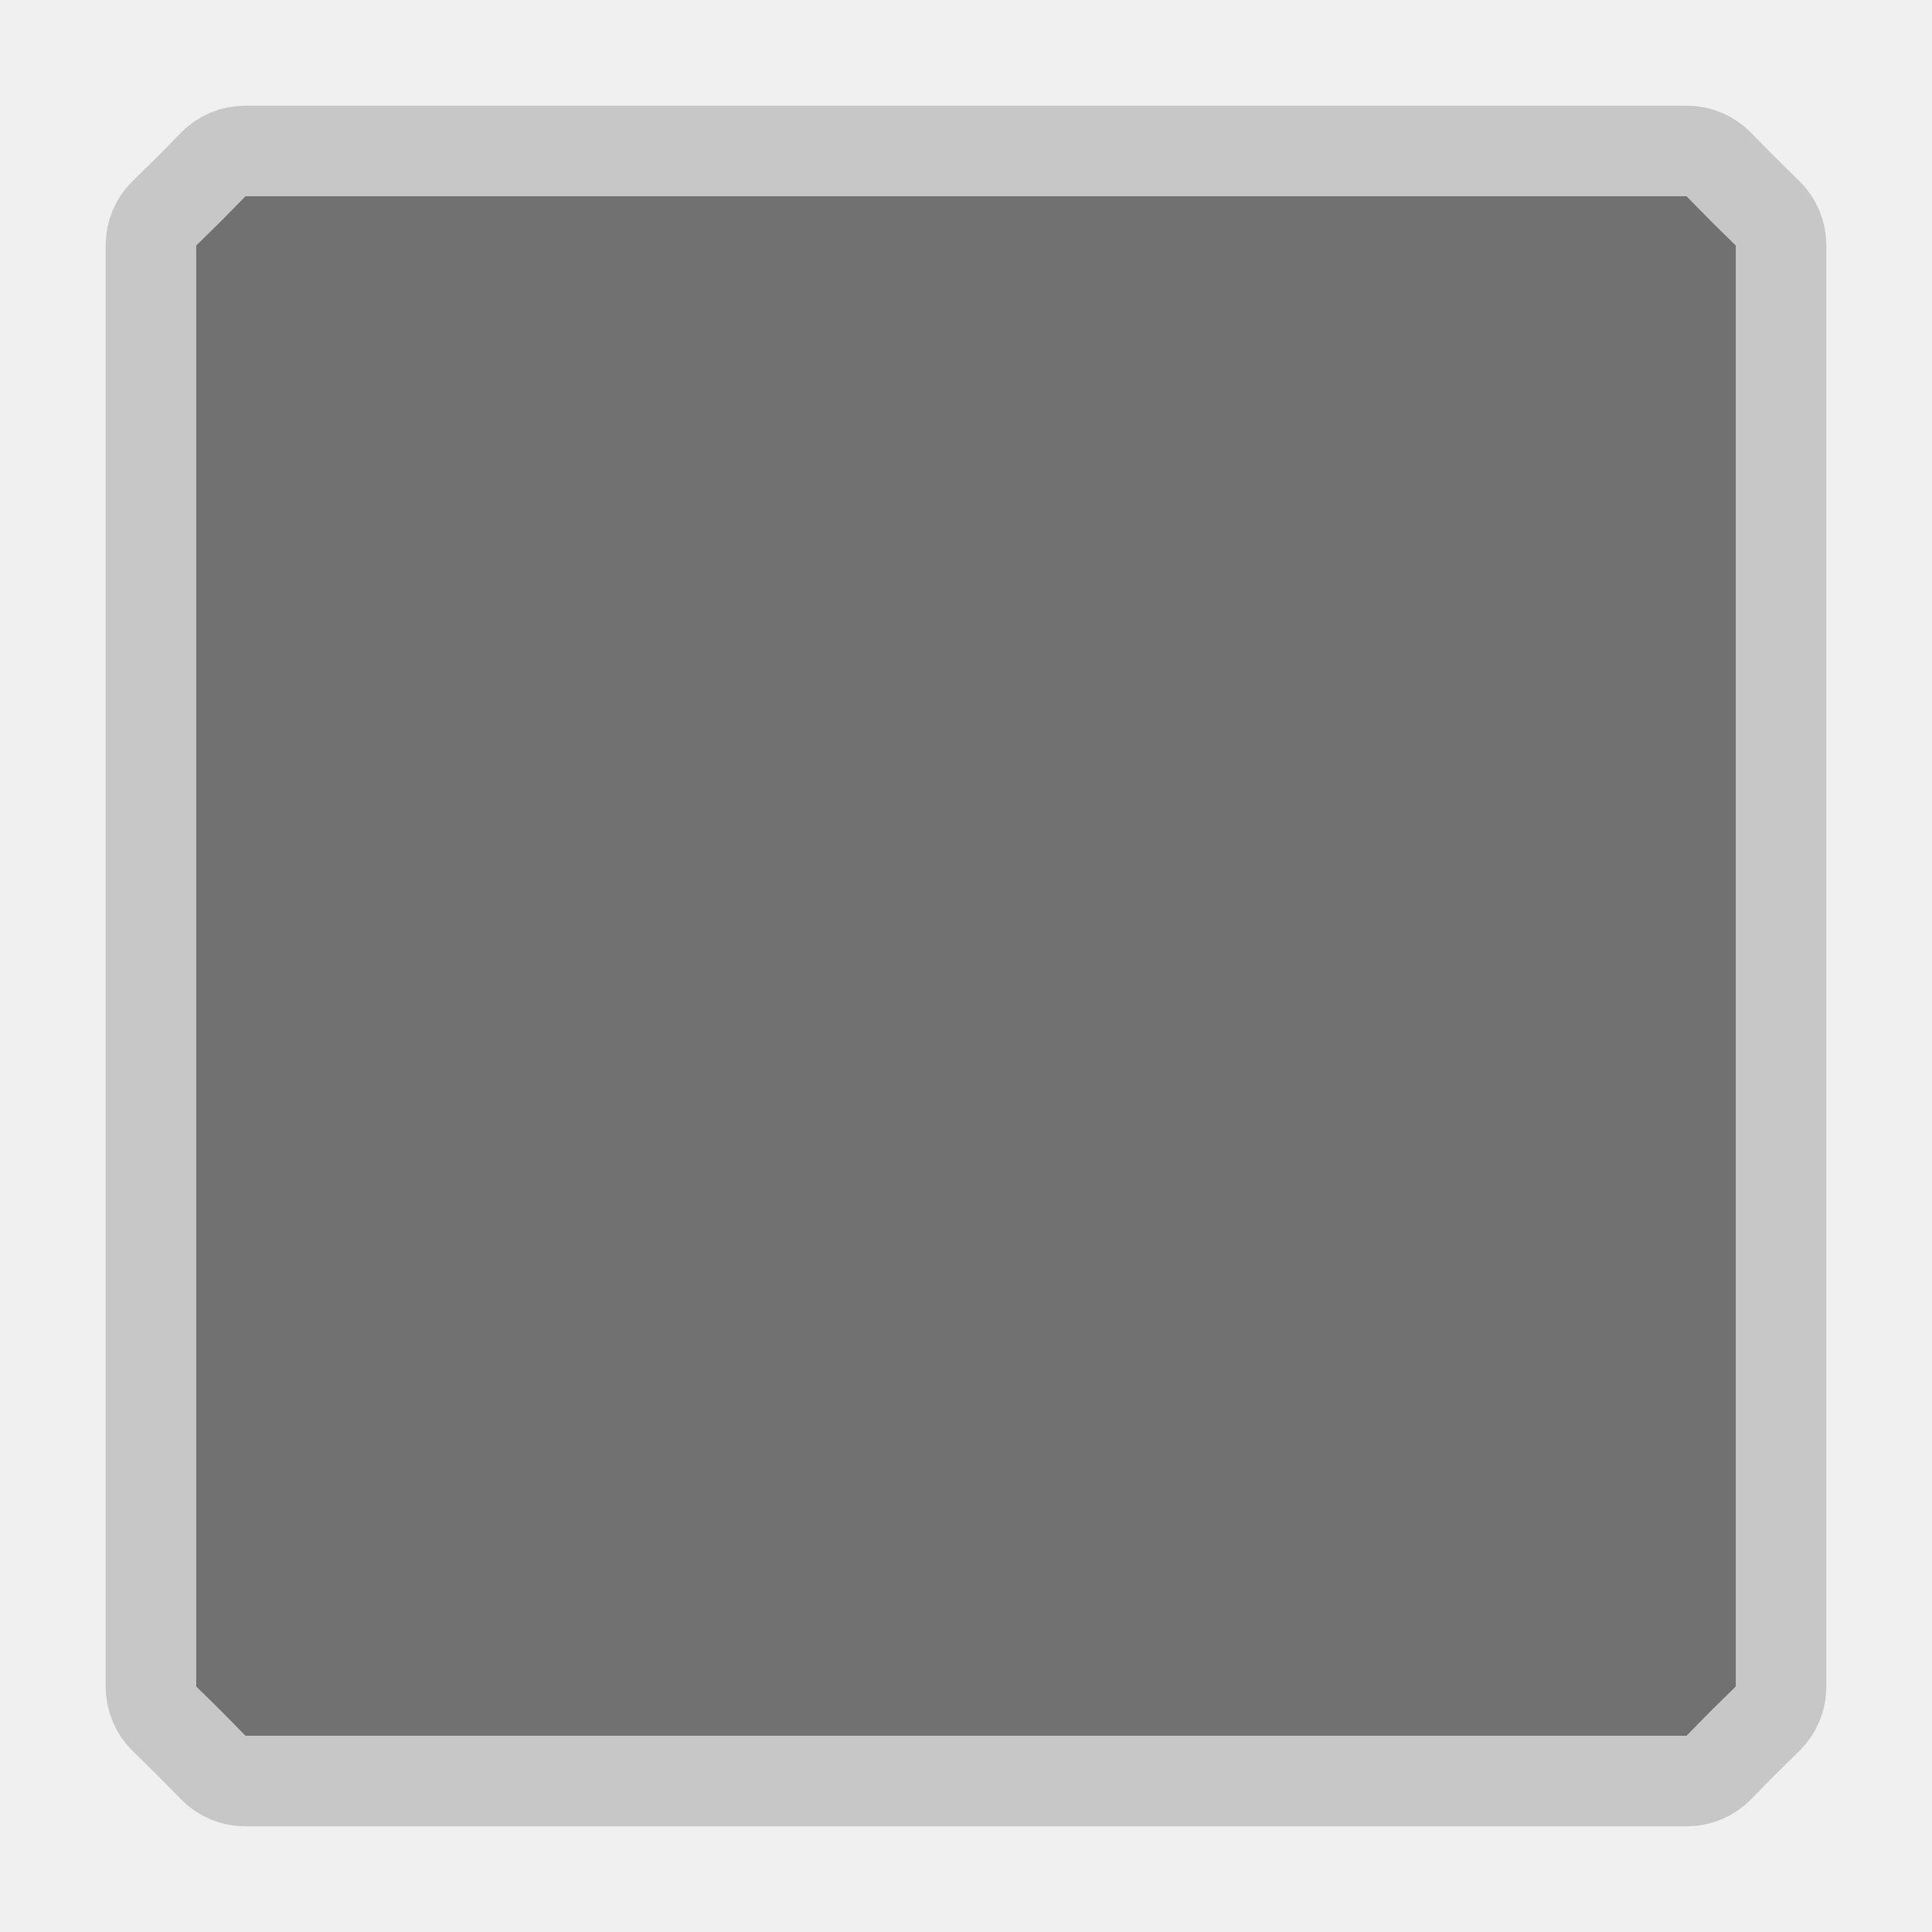
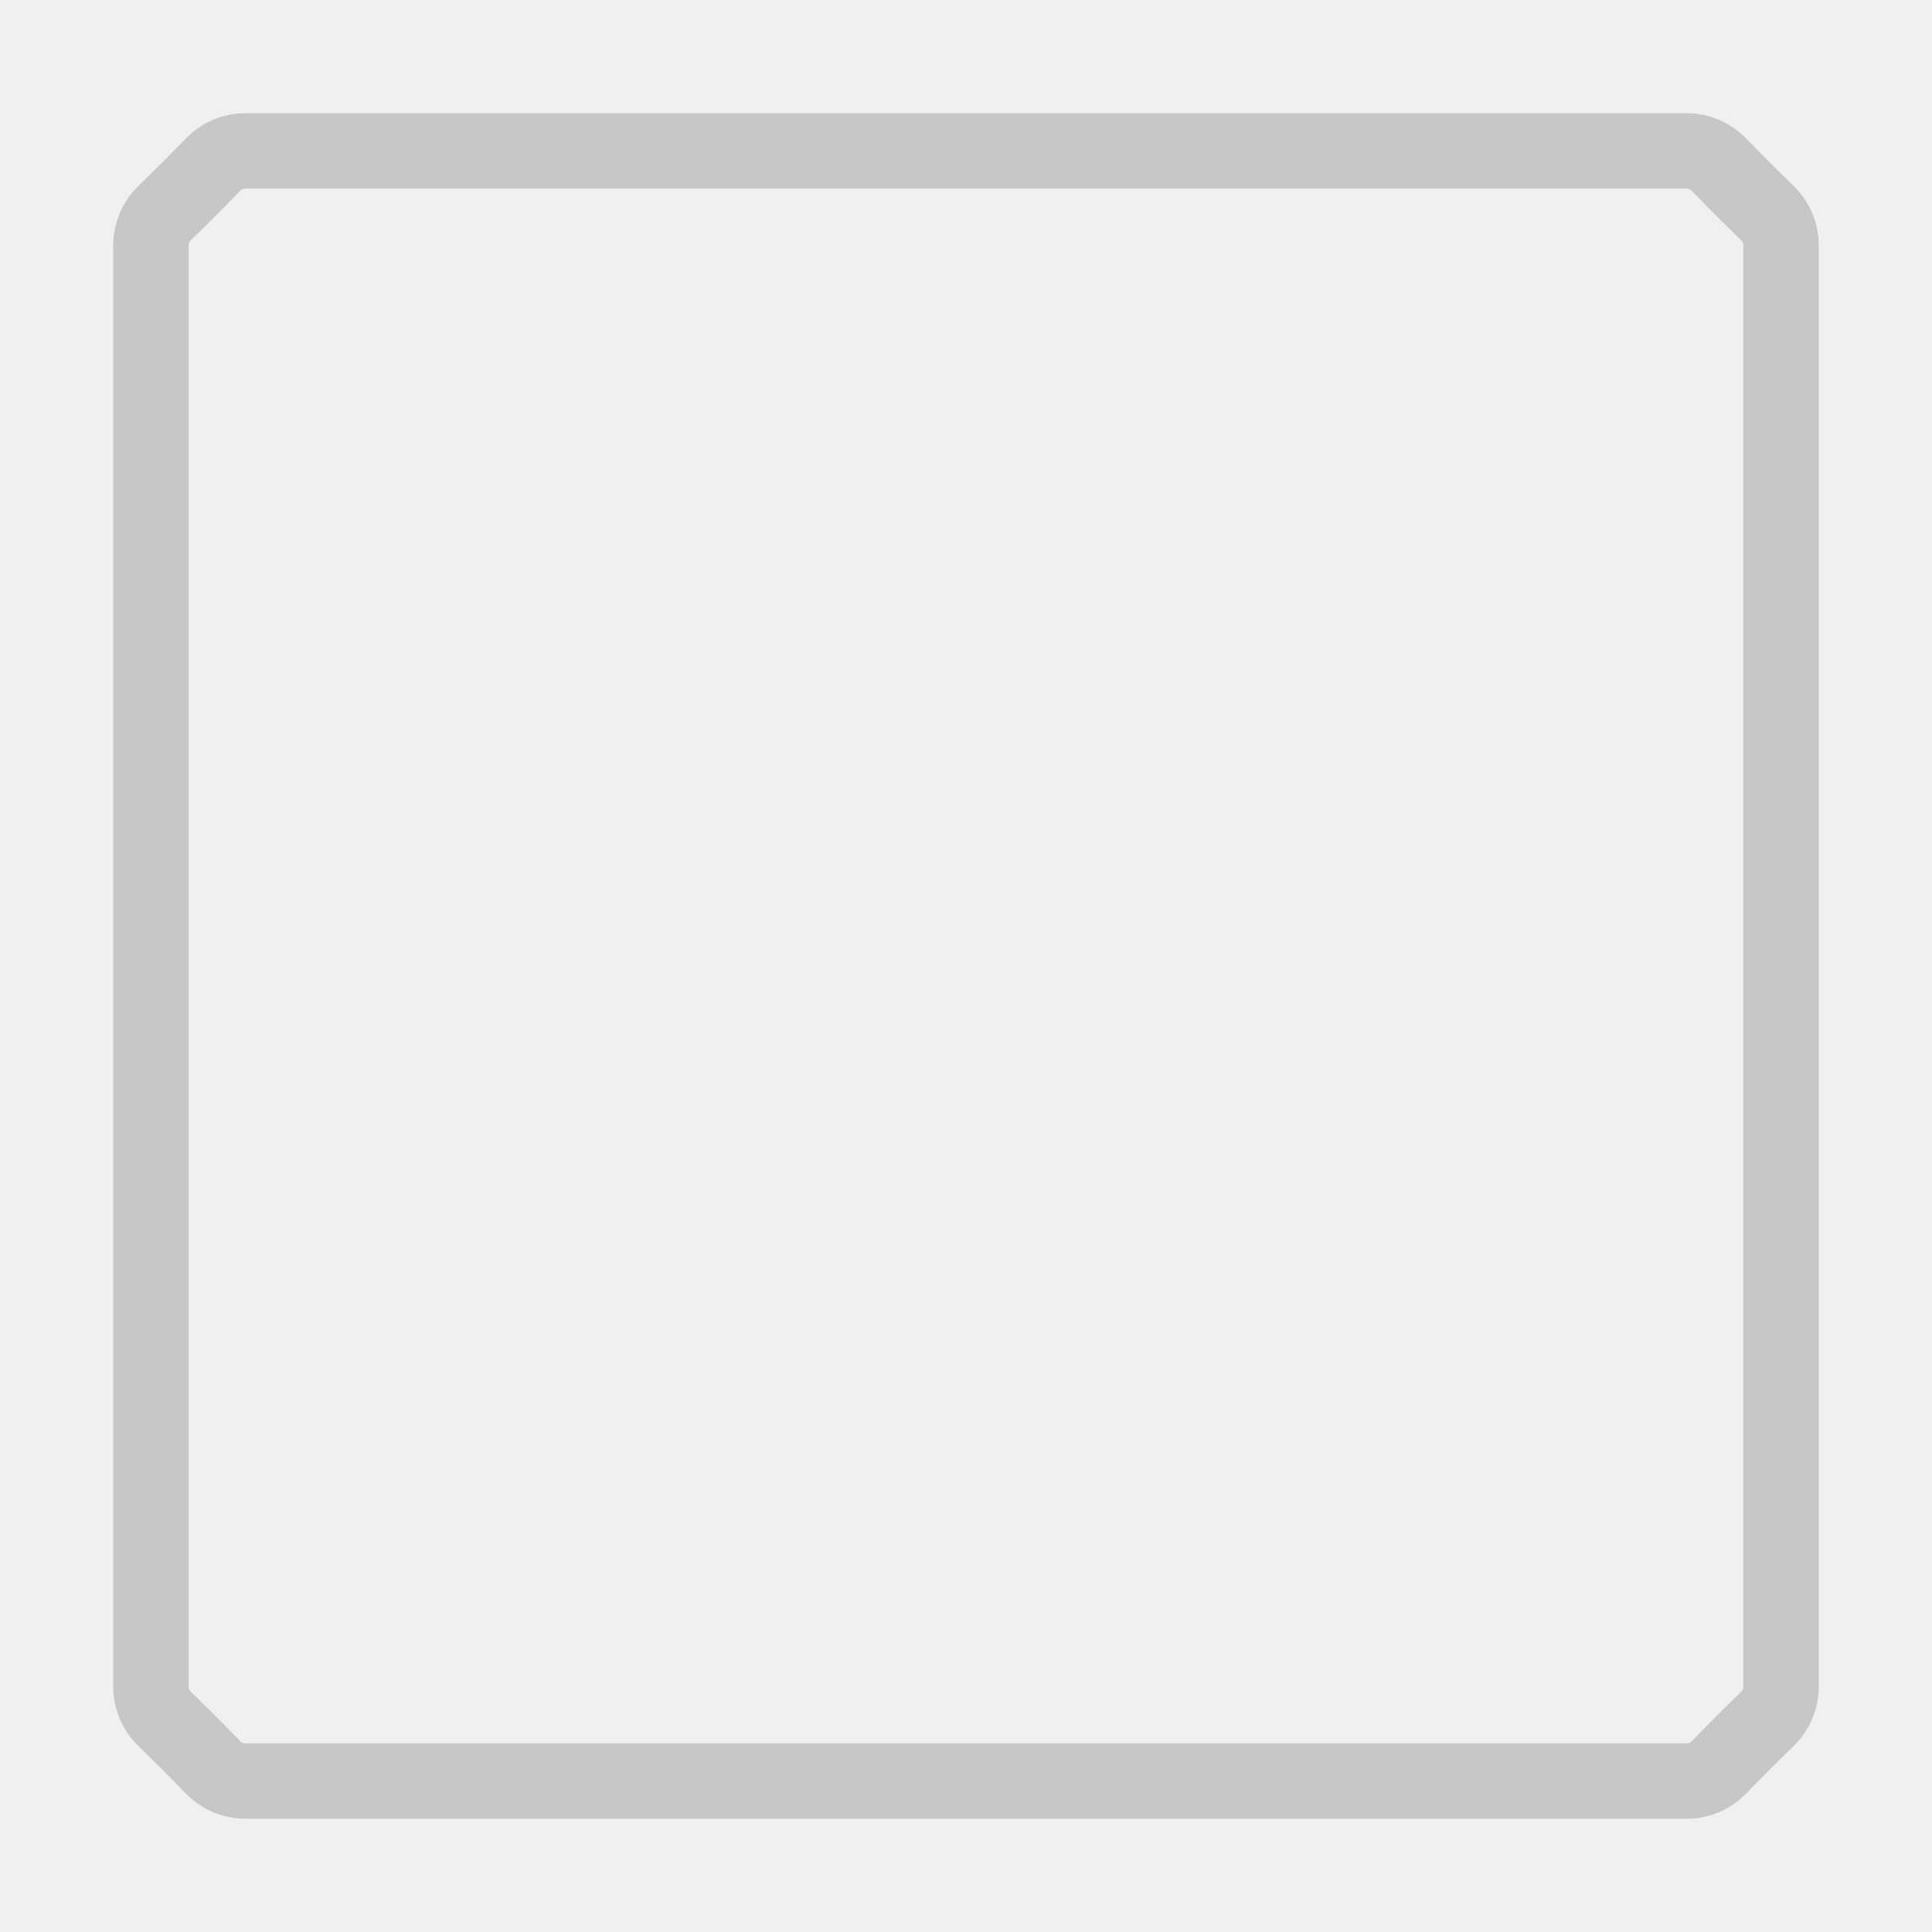
<svg xmlns="http://www.w3.org/2000/svg" width="512" height="512" viewBox="0 0 512 512" version="1.1" id="svg1">
  <defs id="defs1">
    </defs>
-   <g id="layer1">
-     <path style="display:none;fill:#7e7e7e;fill-opacity:1;stroke:none;stroke-width:20" d="M 14,14 H 225 V 40 L 40,225 H 14 Z" id="path1" />
+   <g id="layer3" style="display:none">
+     <path d="m 65,40 c -3.197,-3.6e-4 -6.259,1.29 -8.492,3.578 l -3.016,3.094 c -2.328,2.385 -4.685,4.742 -7.072,7.068 l -2.84,2.77 C 41.291,58.742 40,61.803 40,65 V 256 H 256 V 40 Z m 382,0 H 256 V 256 H 472 V 65 c -9e-5,-3.197 -1.291,-6.258 -3.58,-8.49 l -2.84,-2.77 c -2.387,-2.327 -4.744,-4.683 -7.072,-7.068 l -3.016,-3.094 C 453.259,41.29 450.197,40 447,40 Z M 65,472 H 256 V 256 H 40 v 191 c 9.2e-5,3.197 1.291,6.258 3.58,8.49 l 2.84,2.77 c 2.387,2.327 4.744,4.683 7.072,7.068 l 3.016,3.094 C 58.741,470.71 61.803,472 65,472 Z m 382,0 c 3.197,3.6e-4 6.259,-1.29 8.492,-3.578 l 3.016,-3.094 c 2.328,-2.385 4.685,-4.742 7.072,-7.068 l 2.84,-2.77 C 470.709,453.258 472,450.197 472,447 V 256 H 256 v 216 z" style="display:inline;fill:#ffffff;fill-opacity:1;stroke-width:10;stroke-dasharray:none" id="path45" />
  </g>
-   <g id="layer2">
-     <path d="m 65,40 c -3.197,-3.6e-4 -6.259,1.29 -8.492,3.578 l -3.016,3.094 c -2.328,2.385 -4.685,4.742 -7.072,7.068 l -2.84,2.77 C 41.291,58.742 40,61.803 40,65 V 256 H 256 V 40 Z m 382,0 H 256 V 256 H 472 V 65 c -9e-5,-3.197 -1.291,-6.258 -3.58,-8.49 l -2.84,-2.77 c -2.387,-2.327 -4.744,-4.683 -7.072,-7.068 l -3.016,-3.094 C 453.259,41.29 450.197,40 447,40 Z M 65,472 H 256 V 256 H 40 v 191 c 9.2e-5,3.197 1.291,6.258 3.58,8.49 l 2.84,2.77 c 2.387,2.327 4.744,4.683 7.072,7.068 l 3.016,3.094 C 58.741,470.71 61.803,472 65,472 Z m 382,0 c 3.197,3.6e-4 6.259,-1.29 8.492,-3.578 l 3.016,-3.094 c 2.328,-2.385 4.685,-4.742 7.072,-7.068 l 2.84,-2.77 C 470.709,453.258 472,450.197 472,447 V 256 H 256 v 216 z" style="display:inline;fill:#2e2e2e;fill-opacity:0.656;stroke-width:0.661" id="path45" />
-     <path style="display:inline;fill:none;fill-opacity:0.656;stroke:#c7c7c7;stroke-width:24;stroke-dasharray:none;stroke-opacity:1;paint-order:normal" d="M 40,256 V 65 c 0,-3.197 1.291,-6.259 3.58,-8.491 l 2.84,-2.769 c 2.387,-2.327 4.744,-4.684 7.072,-7.069 l 3.017,-3.092 C 58.741,41.29 61.803,40 65,40 h 191 m 0,0 h 191 c 3.197,0 6.259,1.29 8.492,3.579 l 3.017,3.092 c 2.328,2.386 4.685,4.743 7.072,7.069 l 2.84,2.769 C 470.709,58.741 472,61.803 472,65 V 256 M 256,472 H 65 c -3.197,0 -6.259,-1.29 -8.492,-3.579 l -3.017,-3.092 c -2.328,-2.386 -4.685,-4.742 -7.072,-7.069 l -2.84,-2.769 C 41.291,453.259 40,450.197 40,447 V 256 m 432,0 v 191 c 0,3.197 -1.291,6.259 -3.58,8.491 l -2.84,2.769 c -2.387,2.327 -4.744,4.684 -7.072,7.069 l -3.017,3.092 C 453.259,470.71 450.197,472 447,472 H 256" id="path9" />
-     <path d="m 14,26 v 137 c 0,6.627 5.373,12 12,12 h 2 c 6.627,0 12,-5.373 12,-12 V 77 c 0,-6.627 -0.064,-16.938 3.58,-20.49 l 2.84,-2.77 7.072,-7.068 3.016,-3.094 L 65,40 h 98 c 6.627,0 12,-5.373 12,-12 v -2 c 0,-6.627 -5.373,-12 -12,-12 H 26 c -6.627,0 -12,5.373 -12,12 z m 484,0 c 0,-6.627 -5.373,-12 -12,-12 H 349 c -6.627,0 -12,5.373 -12,12 v 2 c 0,6.627 5.373,12 12,12 h 98 l 8.492,3.578 3.016,3.094 7.072,7.068 2.84,2.77 C 472.064,60.062 472,70.373 472,77 v 86 c 0,6.627 5.373,12 12,12 h 2 c 6.627,0 12,-5.373 12,-12 z M 14,486 c 0,6.627 5.373,12 12,12 h 137 c 6.627,0 12,-5.373 12,-12 v -2 c 0,-6.627 -5.373,-12 -12,-12 H 65 l -8.492,-3.578 -3.016,-3.094 -7.072,-7.068 -2.84,-2.77 C 39.936,451.938 40,441.627 40,435 v -86 c 0,-6.627 -5.373,-12 -12,-12 h -2 c -6.627,0 -12,5.373 -12,12 z m 484,0 V 349 c 0,-6.627 -5.373,-12 -12,-12 h -2 c -6.627,0 -12,5.373 -12,12 v 86 c 0,6.627 0.064,16.938 -3.58,20.49 l -2.84,2.77 -7.072,7.068 -3.016,3.094 L 447,472 h -98 c -6.627,0 -12,5.373 -12,12 v 2 c 0,6.627 5.373,12 12,12 h 137 c 6.627,0 12,-5.373 12,-12 z" style="display:none;fill:#9f9c9c;fill-opacity:1;stroke-width:4;stroke-dasharray:none" id="path4" />
-     <path style="display:none;fill:none;fill-opacity:0.656;stroke:#a1a1a1;stroke-width:12;stroke-dasharray:none;stroke-opacity:1;paint-order:normal" d="M 40,160 V 80 c 0,-6.403 2.544,-12.544 7.071,-17.071 L 62.929,47.071 C 67.456,42.544 73.597,40 80,40 h 90 m 222,0 h 90 c 6.403,0 12.544,2.544 17.071,7.071 l 15.858,15.858 C 519.456,67.456 522,73.597 522,80 v 80 M 170,522 H 80 c -6.403,0 -12.544,-2.544 -17.071,-7.071 L 47.071,499.071 C 42.544,494.544 40,488.403 40,482 v -80 m 482,0 v 80 c 0,6.403 -2.544,12.544 -7.071,17.071 l -15.858,15.858 C 494.544,519.456 488.403,522 482,522 h -90" id="path6" transform="translate(-25,-25)" />
+   <path style="display:none;fill:none;fill-opacity:1;stroke:#a4a4a4;stroke-width:20;stroke-linecap:round;stroke-dasharray:none;stroke-opacity:1" d="m 44,130 176,126 m -176,-96 96,96 m 232,0 96,-96 M 292,256 468,130 M 140,256 44,352 M 220,256 44,382 m 424,0 -176,-126 m 176,96 -96,-96" id="path1" />
+   <g id="layer2" style="display:inline;stroke-width:10;stroke-dasharray:none">
+     <path style="fill:none;fill-opacity:0.656;stroke:#c7c7c7;stroke-width:20;stroke-dasharray:none;stroke-opacity:1;paint-order:normal" d="M 40,256 V 65 c 0,-3.197 1.291,-6.259 3.58,-8.491 l 2.84,-2.769 c 2.387,-2.327 4.744,-4.684 7.072,-7.069 l 3.017,-3.092 C 58.741,41.29 61.803,40 65,40 h 191 m 0,0 h 191 c 3.197,0 6.259,1.29 8.492,3.579 l 3.017,3.092 c 2.328,2.386 4.685,4.743 7.072,7.069 l 2.84,2.769 C 470.709,58.741 472,61.803 472,65 V 256 M 256,472 H 65 c -3.197,0 -6.259,-1.29 -8.492,-3.579 l -3.017,-3.092 c -2.328,-2.386 -4.685,-4.742 -7.072,-7.069 l -2.84,-2.769 C 41.291,453.259 40,450.197 40,447 V 256 m 432,0 v 191 c 0,3.197 -1.291,6.259 -3.58,8.491 l -2.84,2.769 c -2.387,2.327 -4.744,4.684 -7.072,7.069 l -3.017,3.092 C 453.259,470.71 450.197,472 447,472 H 256" id="path9" />
  </g>
</svg>
